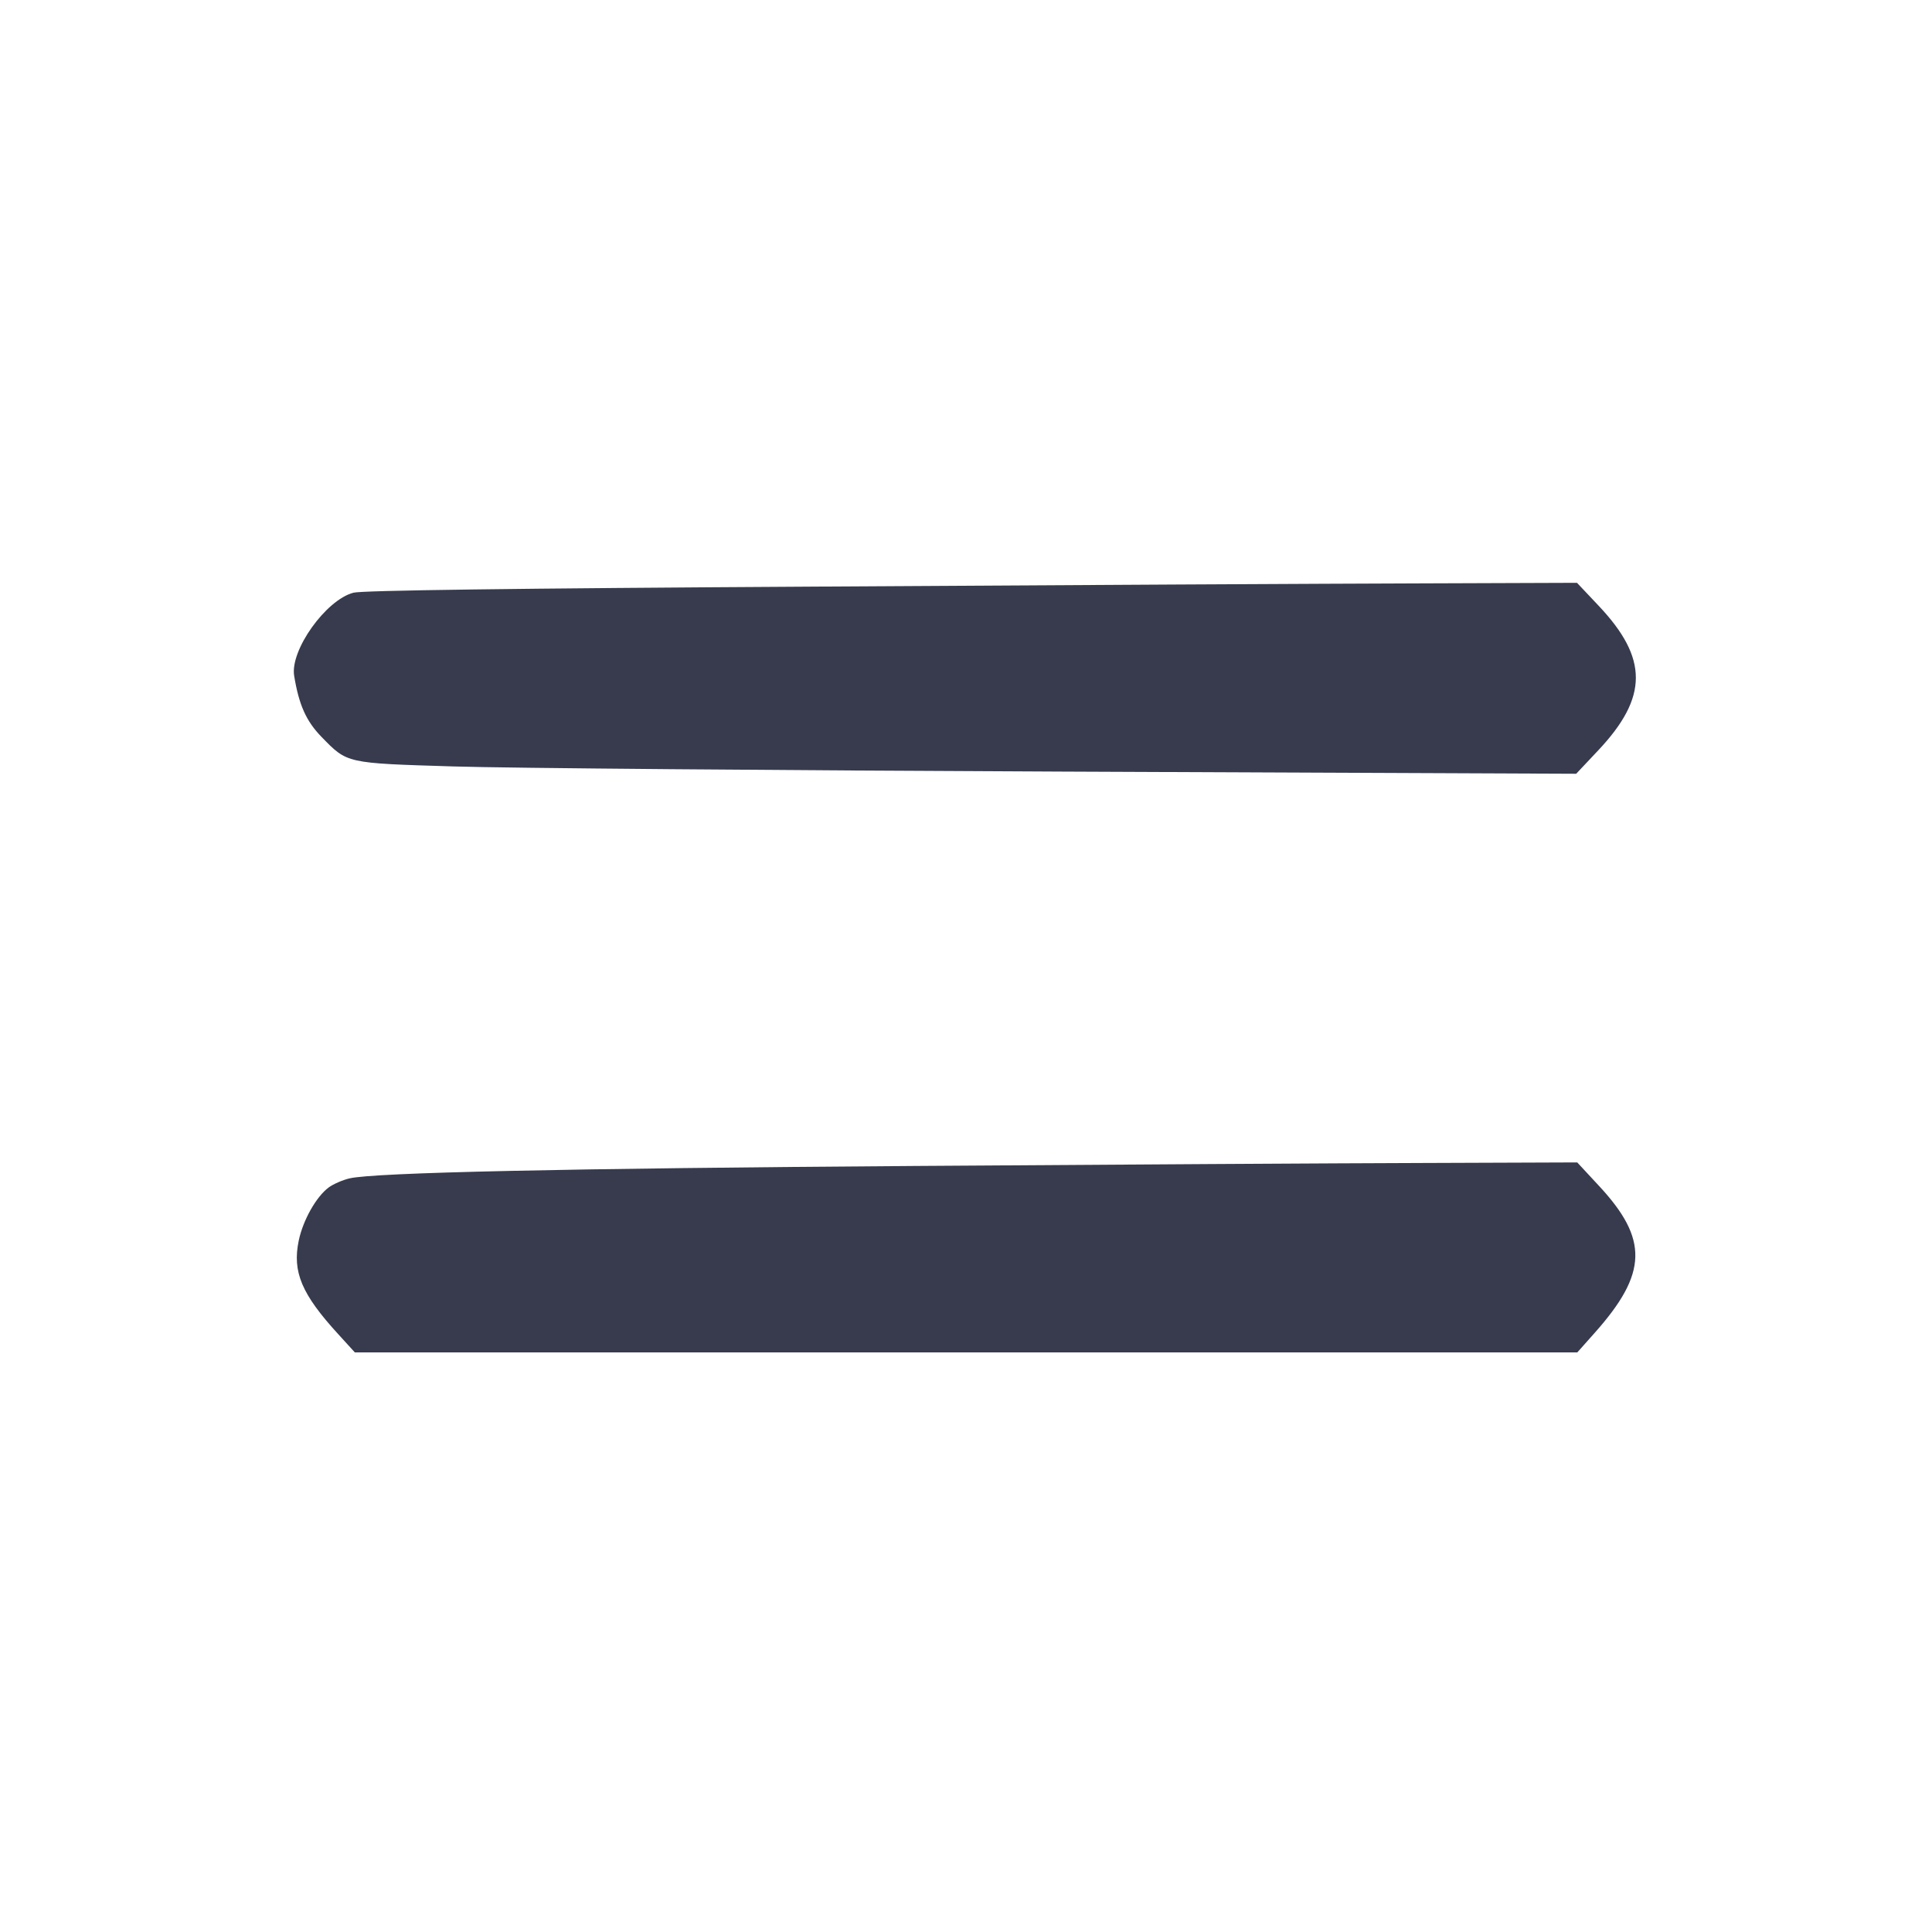
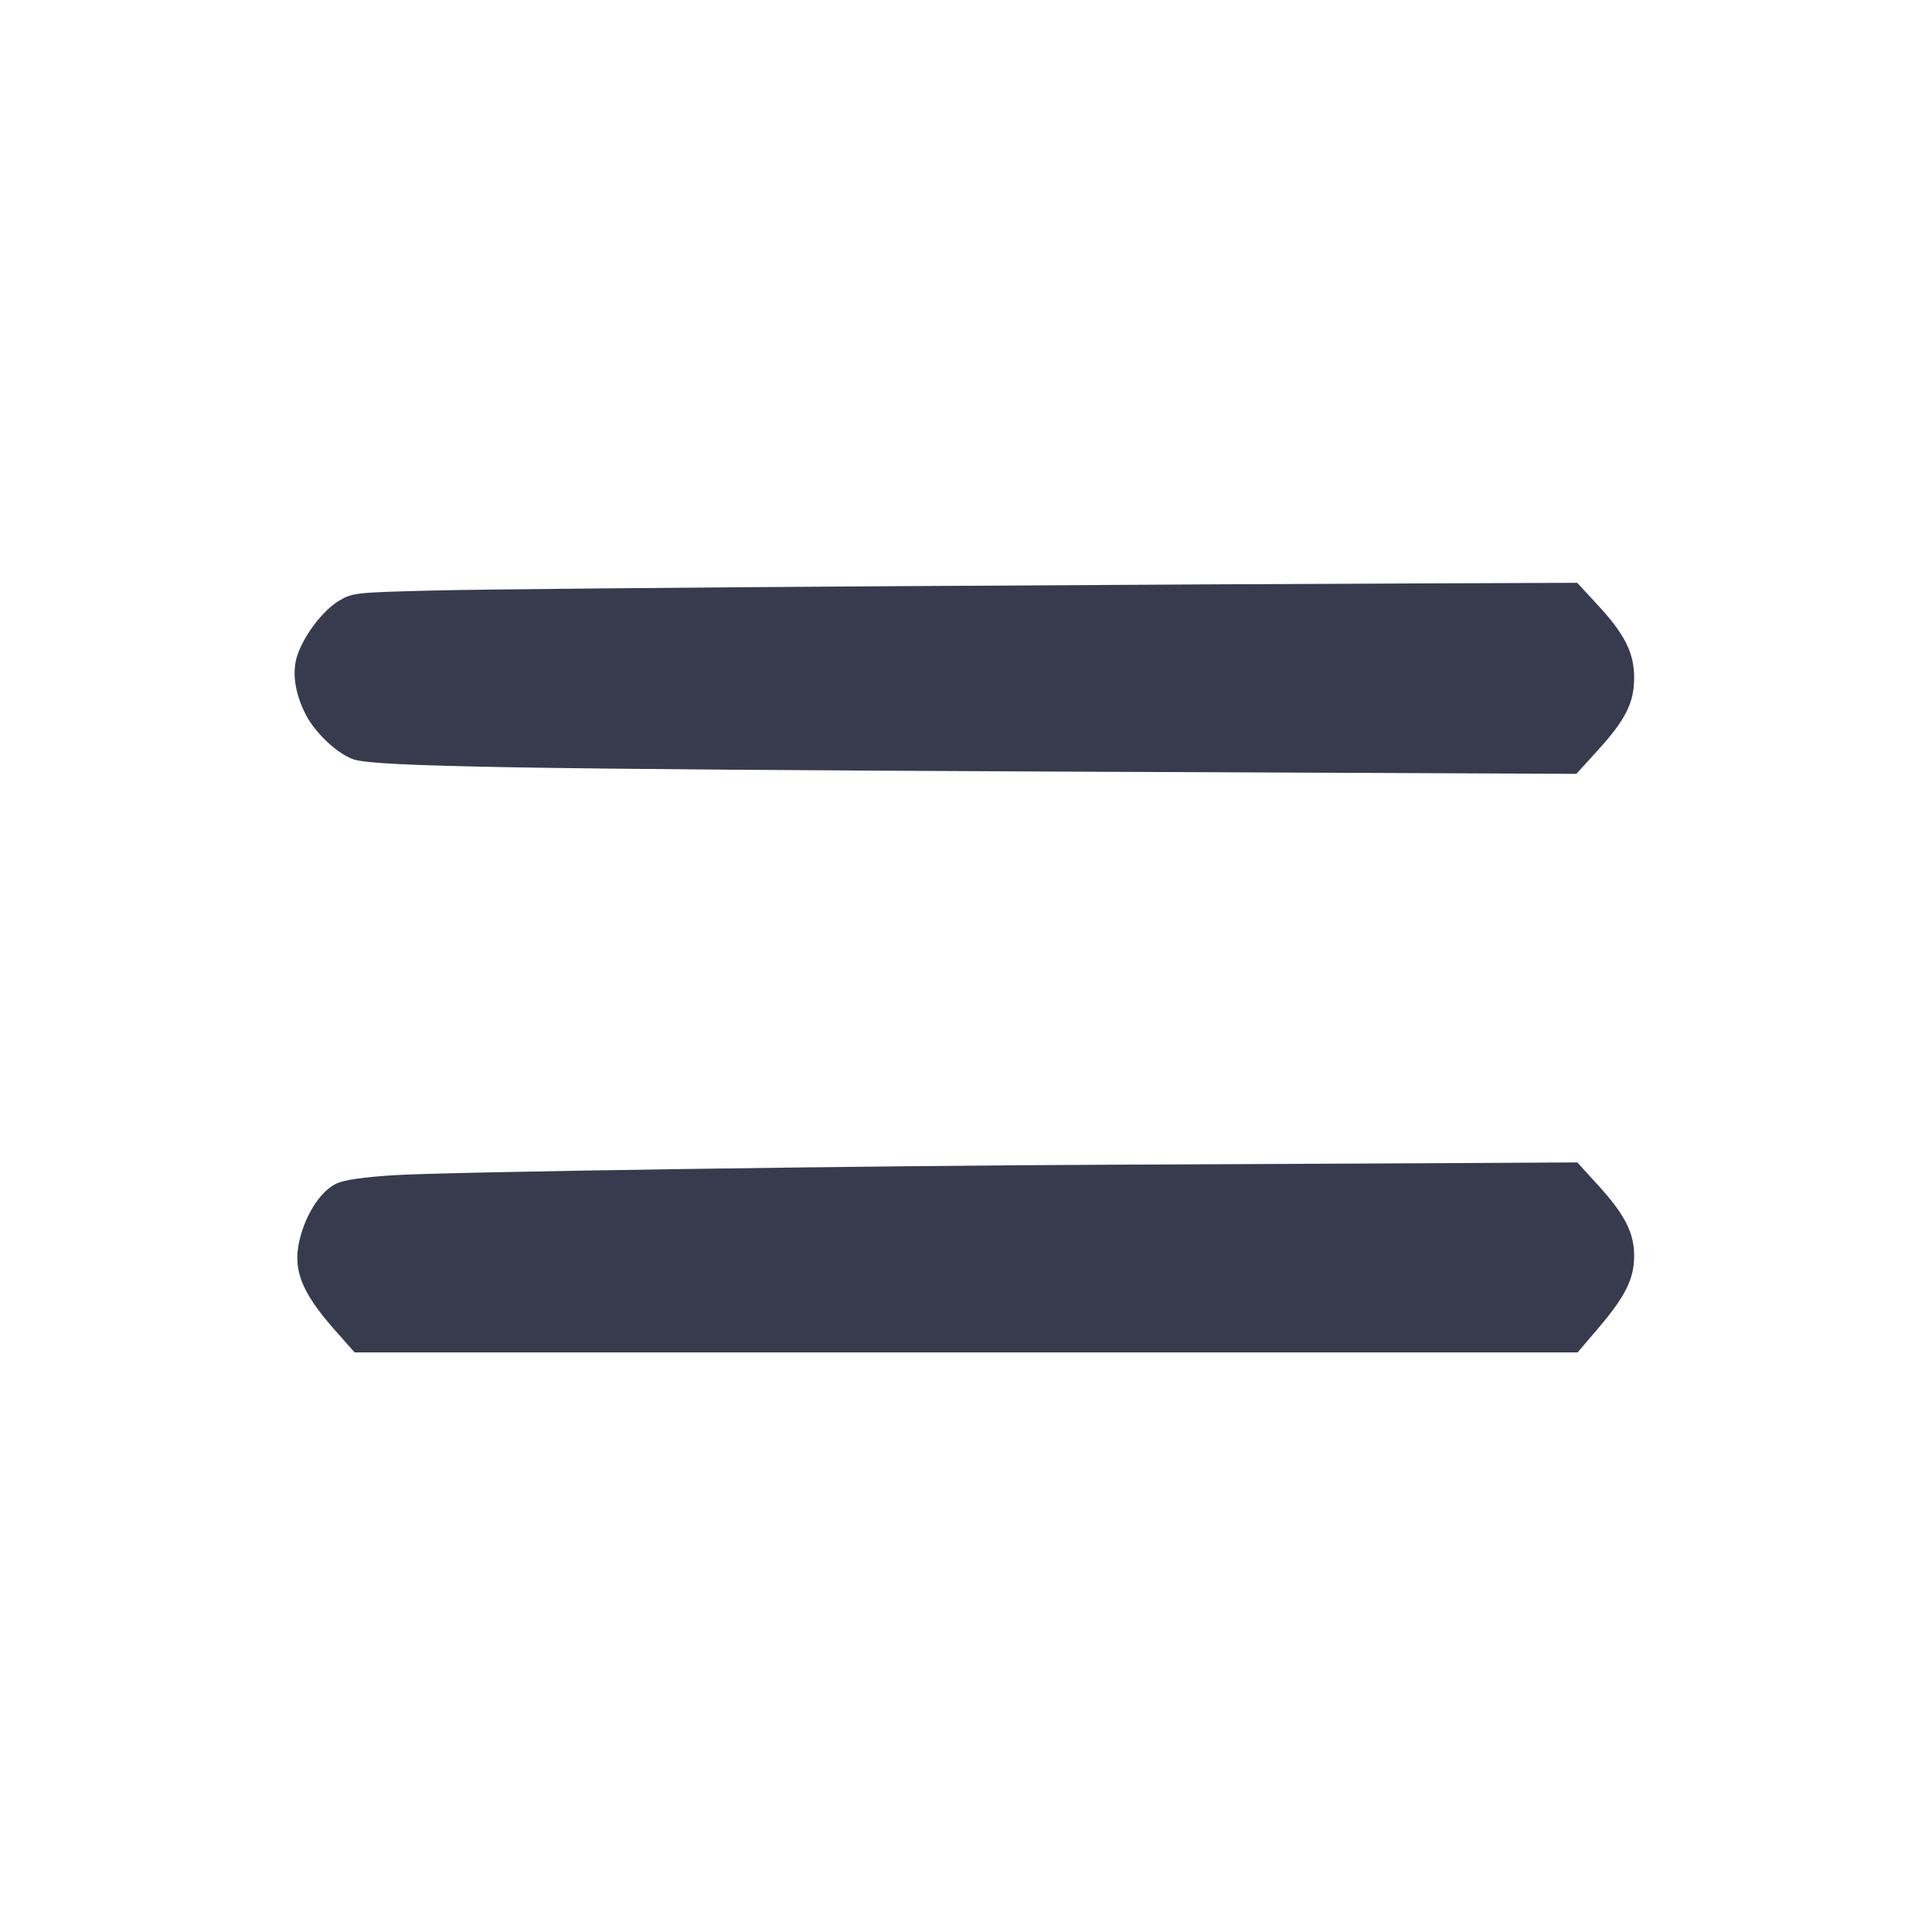
<svg xmlns="http://www.w3.org/2000/svg" width="24" height="24" viewBox="0 0 24 24" fill="none">
-   <path d="M10.124 7.287 C 6.373 7.309,4.496 7.334,4.389 7.363 C 4.046 7.455,3.603 8.077,3.654 8.394 C 3.713 8.755,3.803 8.958,3.994 9.154 C 4.317 9.485,4.292 9.480,5.632 9.521 C 6.285 9.542,9.691 9.570,13.200 9.585 L 19.580 9.612 19.854 9.321 C 20.475 8.661,20.477 8.179,19.859 7.525 L 19.590 7.240 17.645 7.247 C 16.575 7.250,13.191 7.268,10.124 7.287 M11.360 14.484 C 7.004 14.514,4.651 14.566,4.343 14.638 C 4.257 14.658,4.140 14.709,4.083 14.751 C 3.928 14.867,3.765 15.155,3.711 15.411 C 3.630 15.800,3.746 16.076,4.203 16.575 L 4.408 16.800 12.001 16.800 L 19.594 16.800 19.810 16.557 C 20.468 15.818,20.480 15.394,19.862 14.730 L 19.593 14.440 17.686 14.447 C 16.638 14.450,13.791 14.467,11.360 14.484 " fill="#373B4D" stroke="none" fill-rule="evenodd" />
+   <path d="M11.060 7.282 C 8.464 7.298,5.900 7.322,5.363 7.336 C 4.418 7.360,4.380 7.364,4.216 7.460 C 4.017 7.577,3.782 7.882,3.695 8.137 C 3.624 8.345,3.661 8.607,3.798 8.877 C 3.918 9.110,4.205 9.377,4.402 9.436 C 4.697 9.524,6.519 9.555,13.181 9.585 L 19.582 9.613 19.844 9.325 C 20.192 8.944,20.300 8.730,20.300 8.420 C 20.300 8.110,20.184 7.879,19.846 7.514 L 19.593 7.240 17.686 7.247 C 16.638 7.250,13.656 7.266,11.060 7.282 M13.880 14.468 C 10.816 14.480,5.541 14.557,4.891 14.599 C 4.503 14.624,4.277 14.657,4.179 14.703 C 3.999 14.788,3.826 15.037,3.739 15.336 C 3.620 15.746,3.724 16.033,4.173 16.538 L 4.405 16.800 12.001 16.800 L 19.598 16.800 19.857 16.496 C 20.192 16.103,20.300 15.885,20.300 15.600 C 20.300 15.314,20.184 15.087,19.850 14.721 L 19.594 14.440 17.767 14.450 C 16.762 14.455,15.013 14.463,13.880 14.468 " fill="#373B4D" stroke="none" fill-rule="evenodd" />
</svg>
